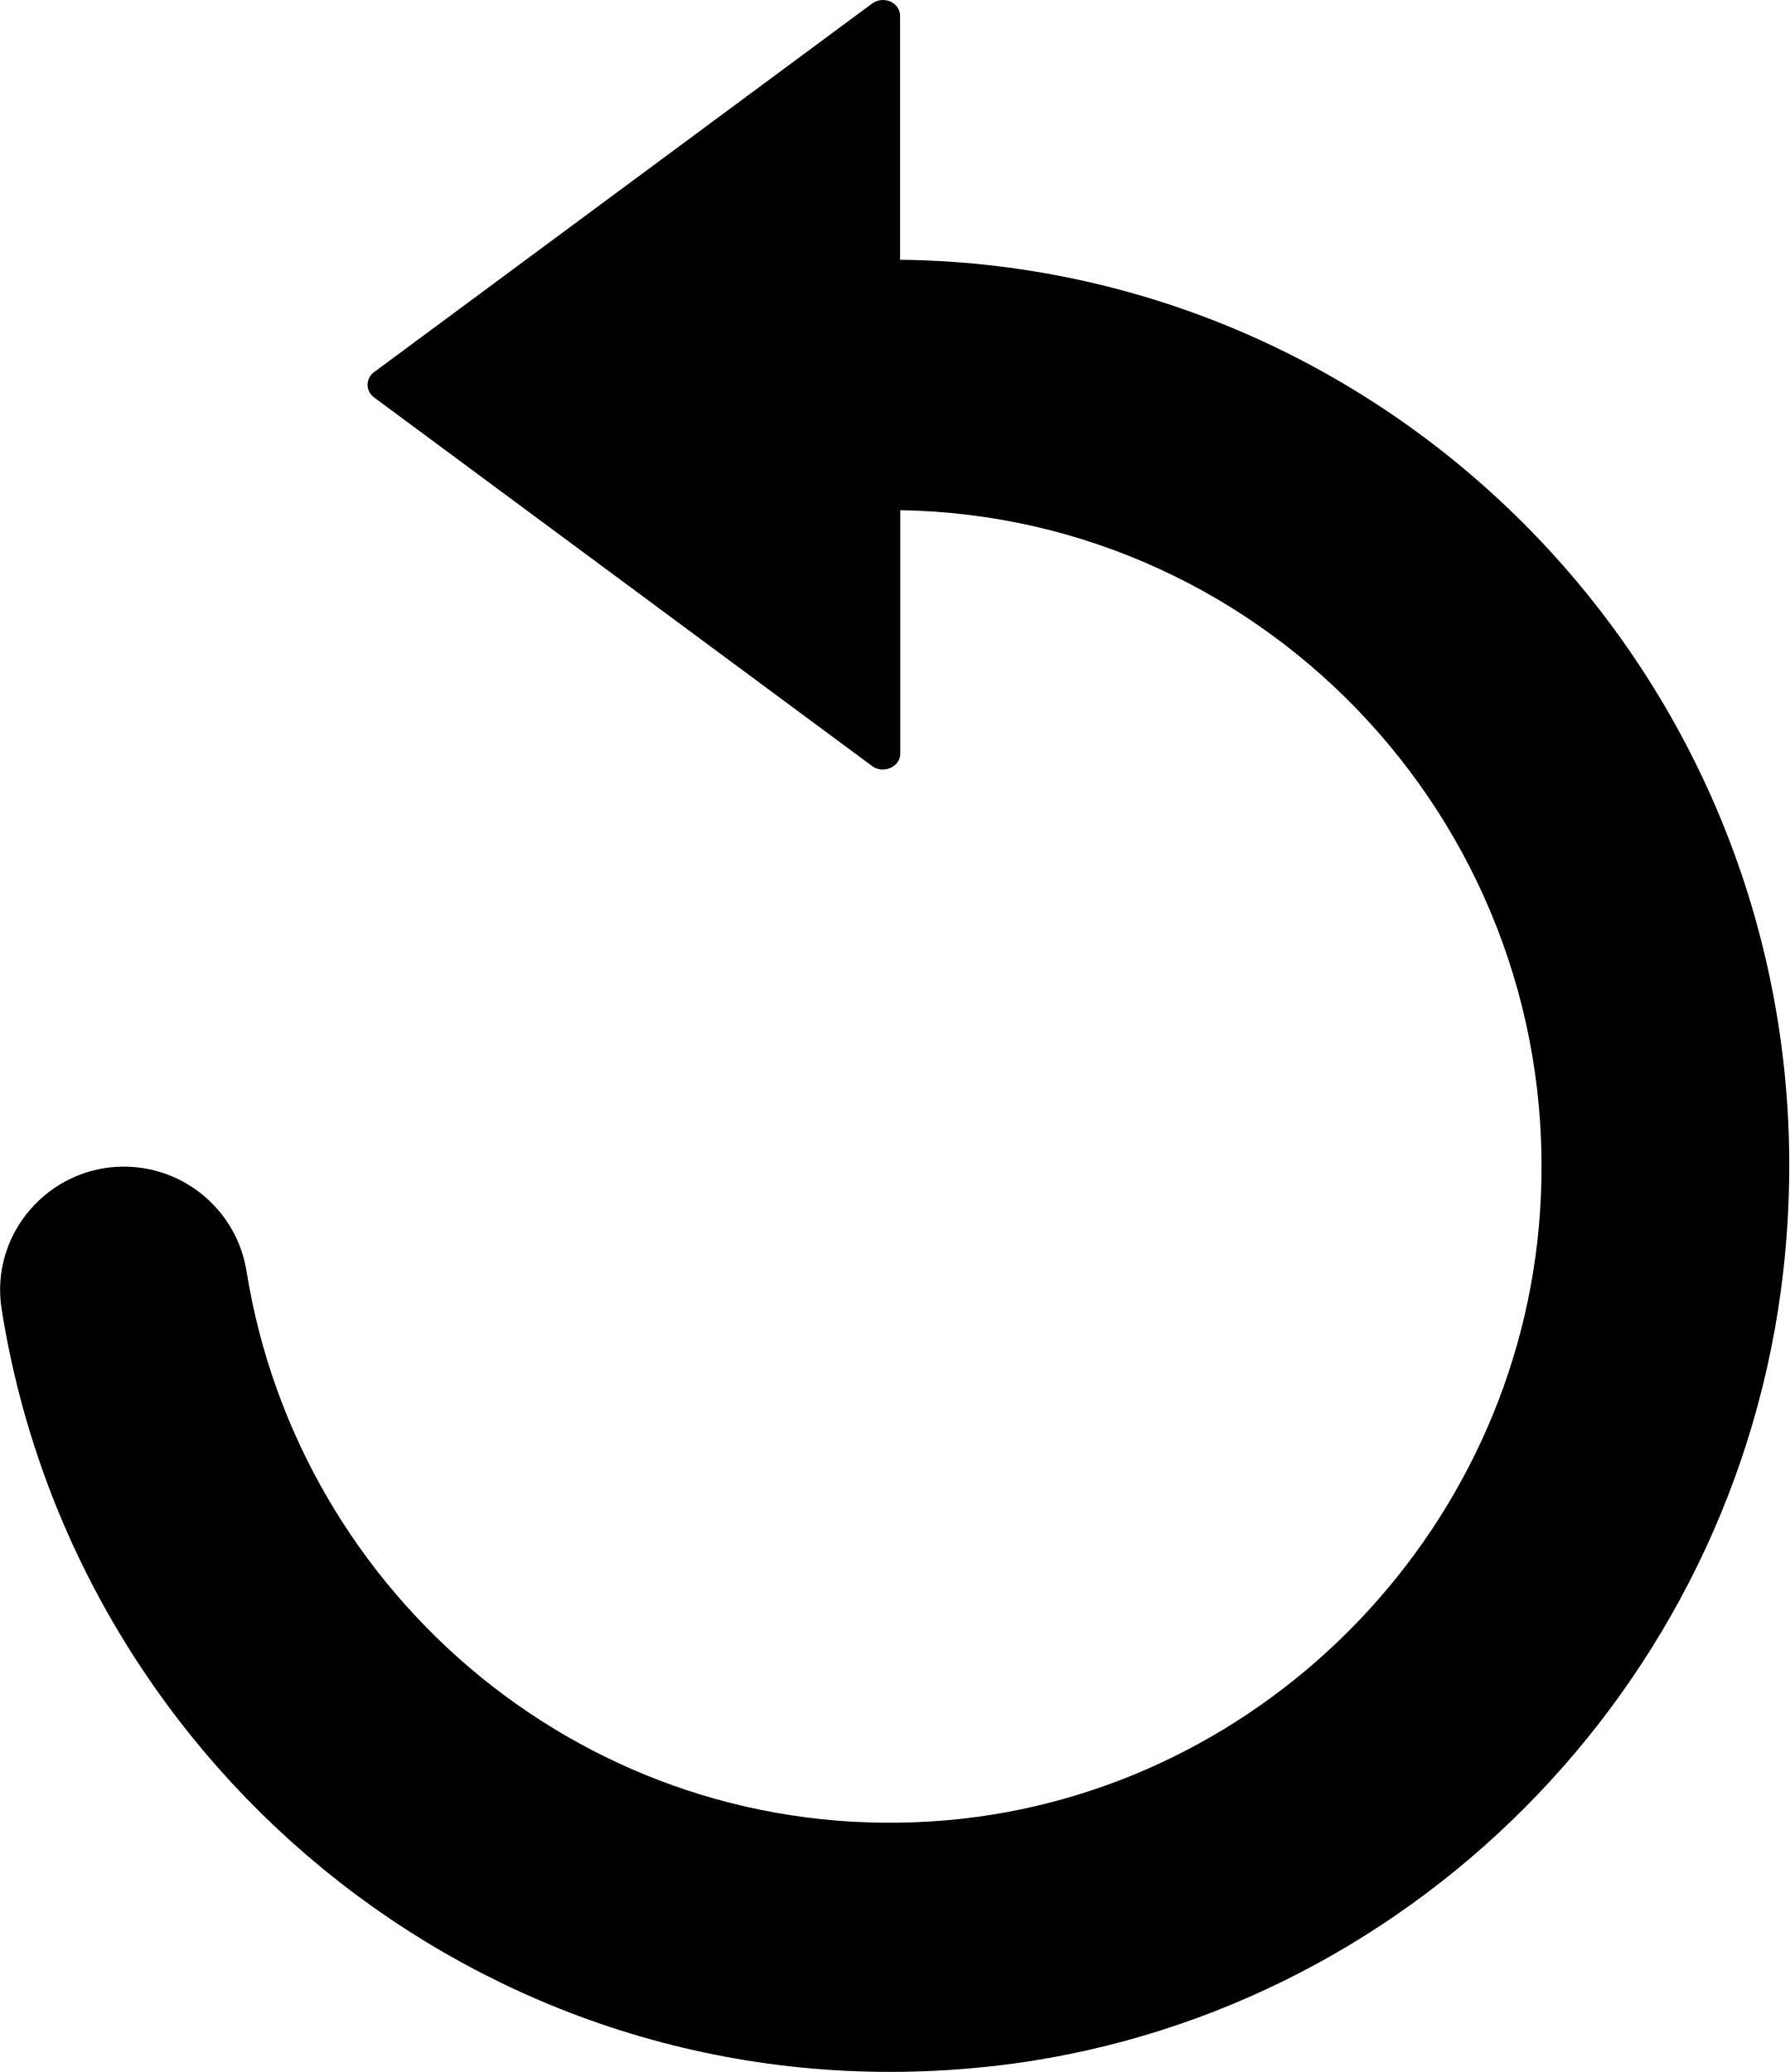
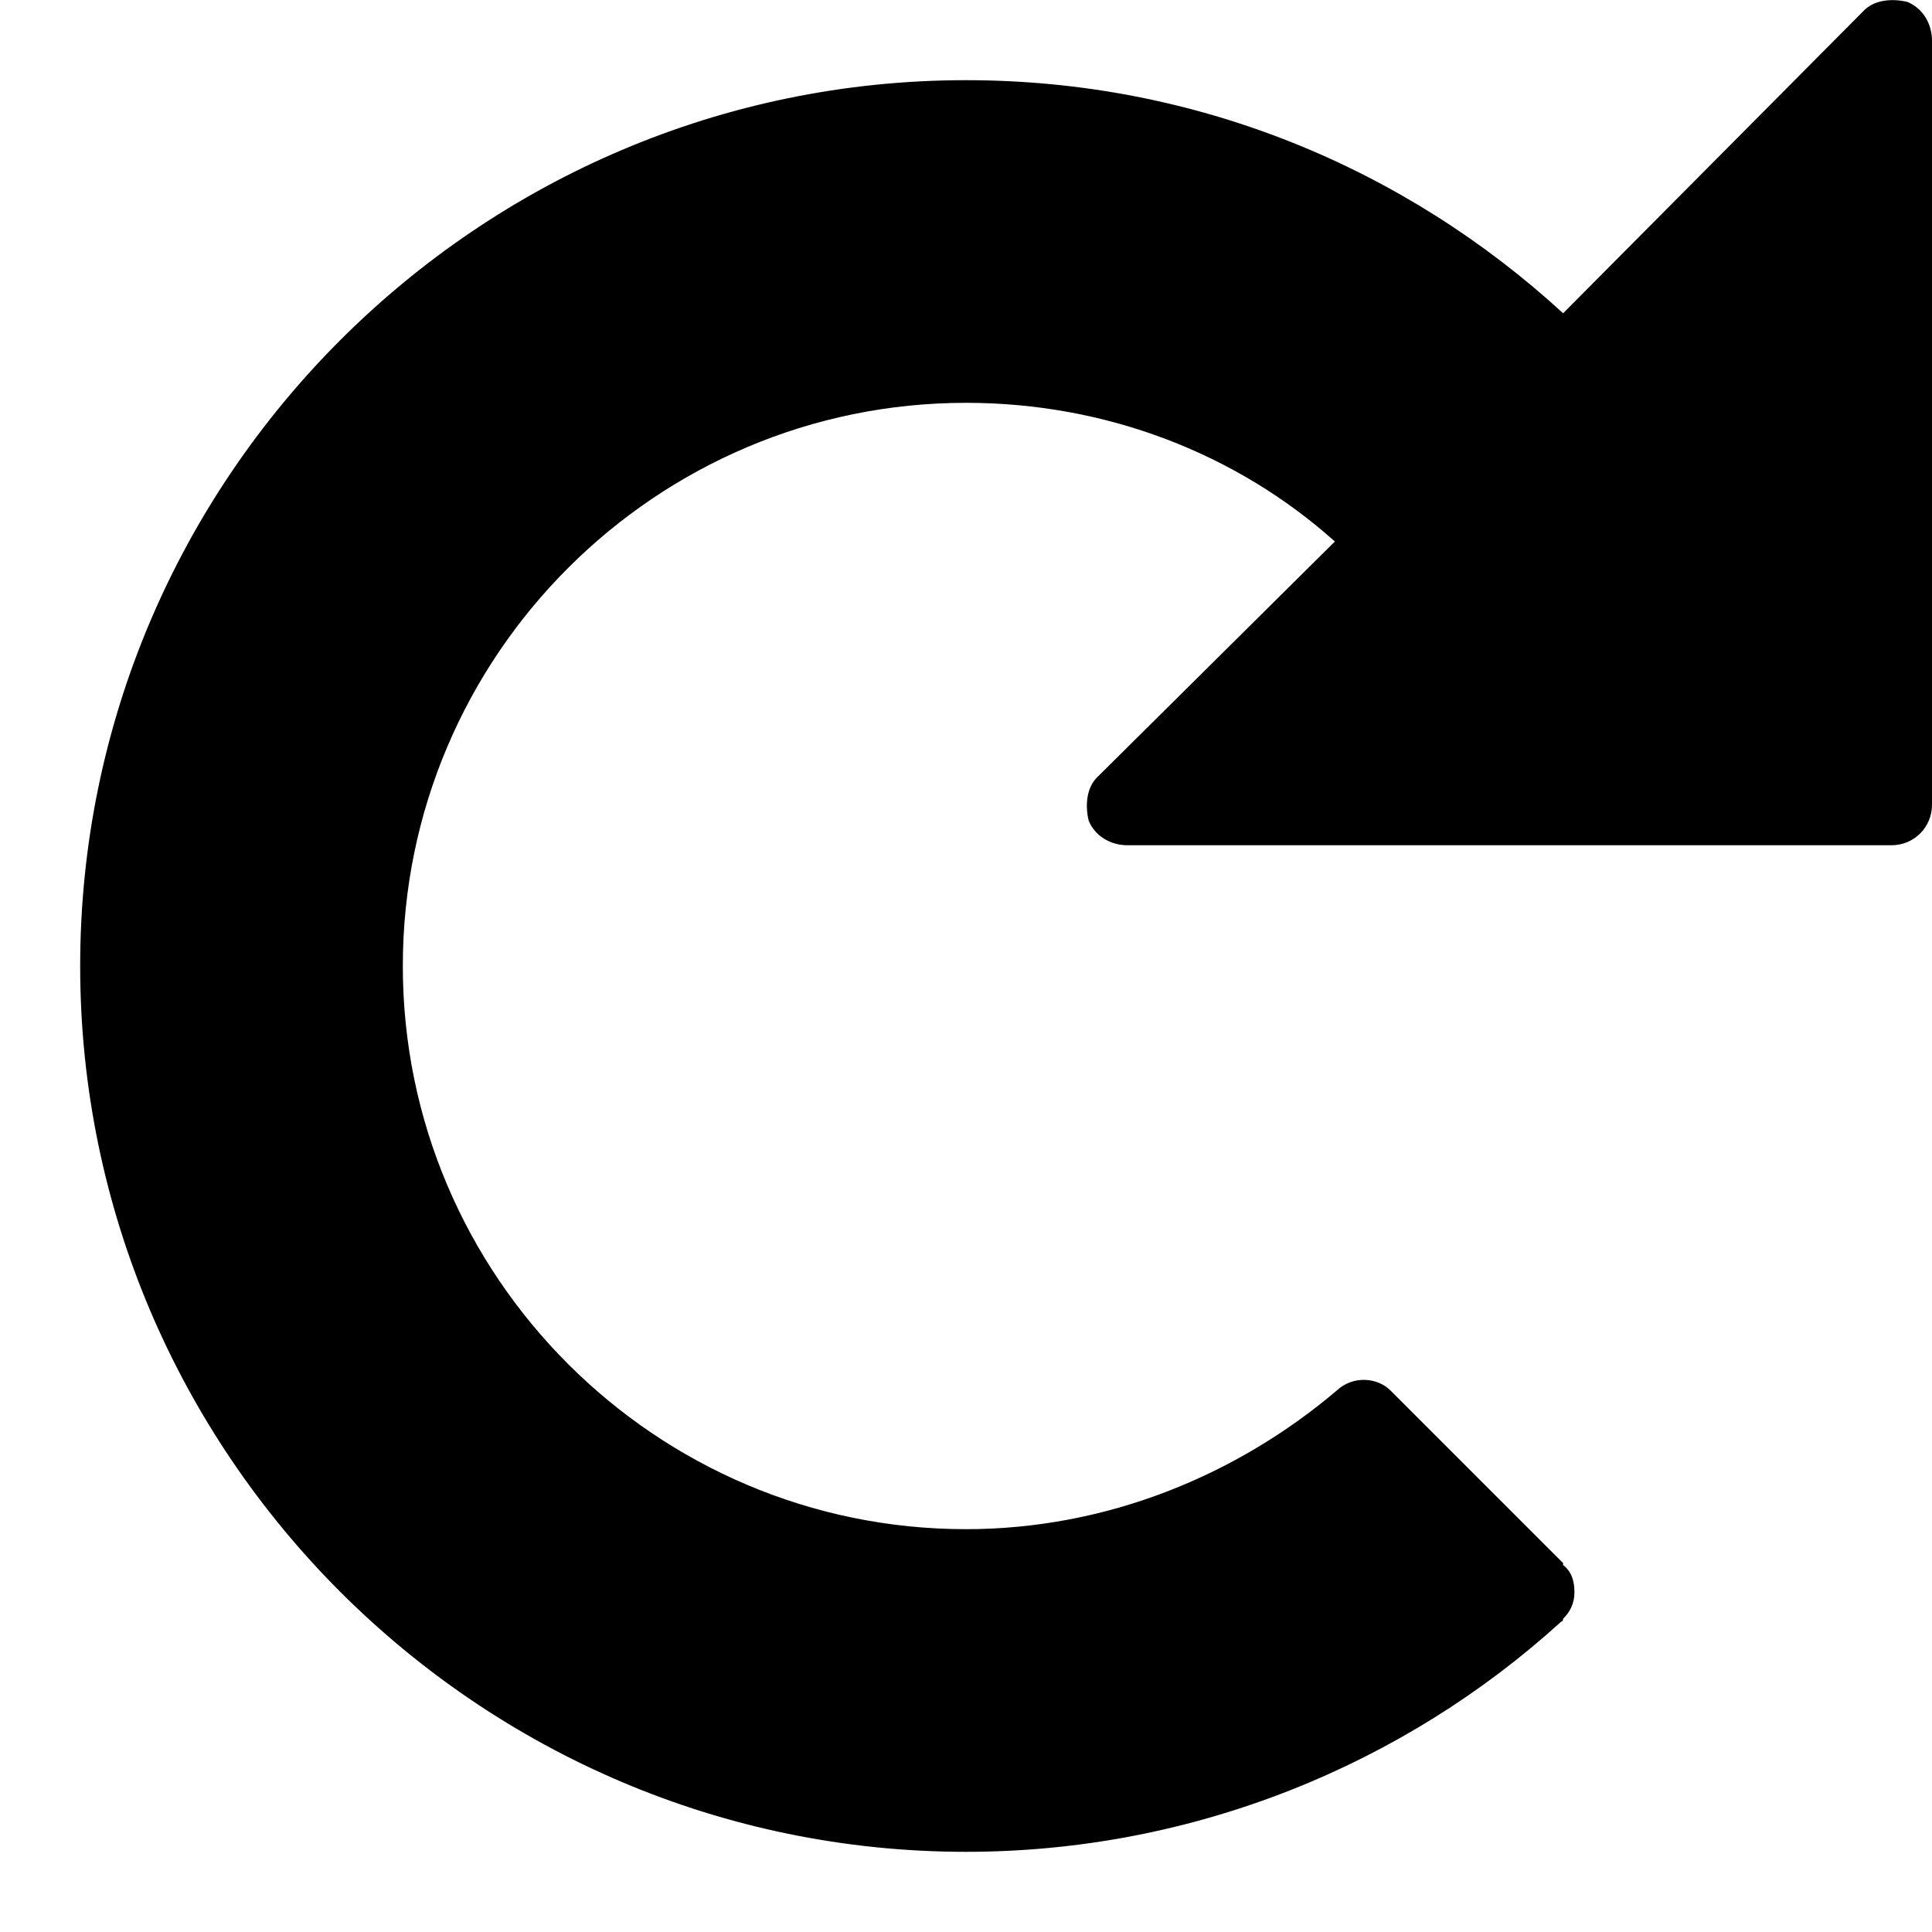
- <svg xmlns="http://www.w3.org/2000/svg" viewBox="0 0 19 22">
-   <path d="M10.544 21.938c4.381-.494 7.892-4.022 8.392-8.435.656-5.77-3.797-10.682-9.378-10.745V.169c0-.144-.178-.22-.299-.13L3.97 3.953a.165.165 0 000 .265l5.29 3.915c.12.09.3.009.3-.13V5.417c3.92.063 7.061 3.425 6.794 7.442-.228 3.456-3.025 6.26-6.456 6.48-3.635.234-6.727-2.381-7.28-5.842a1.32 1.32 0 00-1.303-1.11c-.798 0-1.423.715-1.298 1.51.776 4.93 5.295 8.63 10.528 8.04z" />
+ <svg xmlns="http://www.w3.org/2000/svg" width="14px" height="14px" viewBox="0 0 14 14" version="1.1">
+   <g id="Homepage-R3--✔" stroke="none" stroke-width="1" fill="" fill-rule="evenodd">
+     <path d="M7,13.419 C8.654,13.419 10.179,12.783 11.313,11.751 C11.327,11.751 11.327,11.73 11.327,11.73 C11.375,11.683 11.409,11.621 11.409,11.539 C11.409,11.457 11.389,11.389 11.327,11.341 L11.327,11.327 L11.327,11.327 L10.076,10.076 C9.98,9.98 9.803,9.967 9.687,10.076 C8.962,10.691 8.019,11.081 7,11.081 C4.751,11.081 2.919,9.249 2.919,7 C2.919,4.751 4.751,2.919 7,2.919 C8.019,2.919 8.962,3.288 9.673,3.924 L7.957,5.626 C7.875,5.701 7.861,5.831 7.889,5.947 C7.937,6.063 8.053,6.125 8.169,6.125 L13.706,6.125 C13.87,6.125 14,5.995 14,5.831 L14,0.294 C14,0.178 13.938,0.062 13.822,0.014 C13.706,-0.014 13.576,0 13.501,0.082 L11.327,2.27 C10.179,1.217 8.668,0.581 7,0.581 C3.466,0.581 0.581,3.466 0.581,7 C0.581,10.534 3.466,13.419 7,13.419 Z" id="r" fill="" fill-rule="nonzero" />
+   </g>
</svg>
